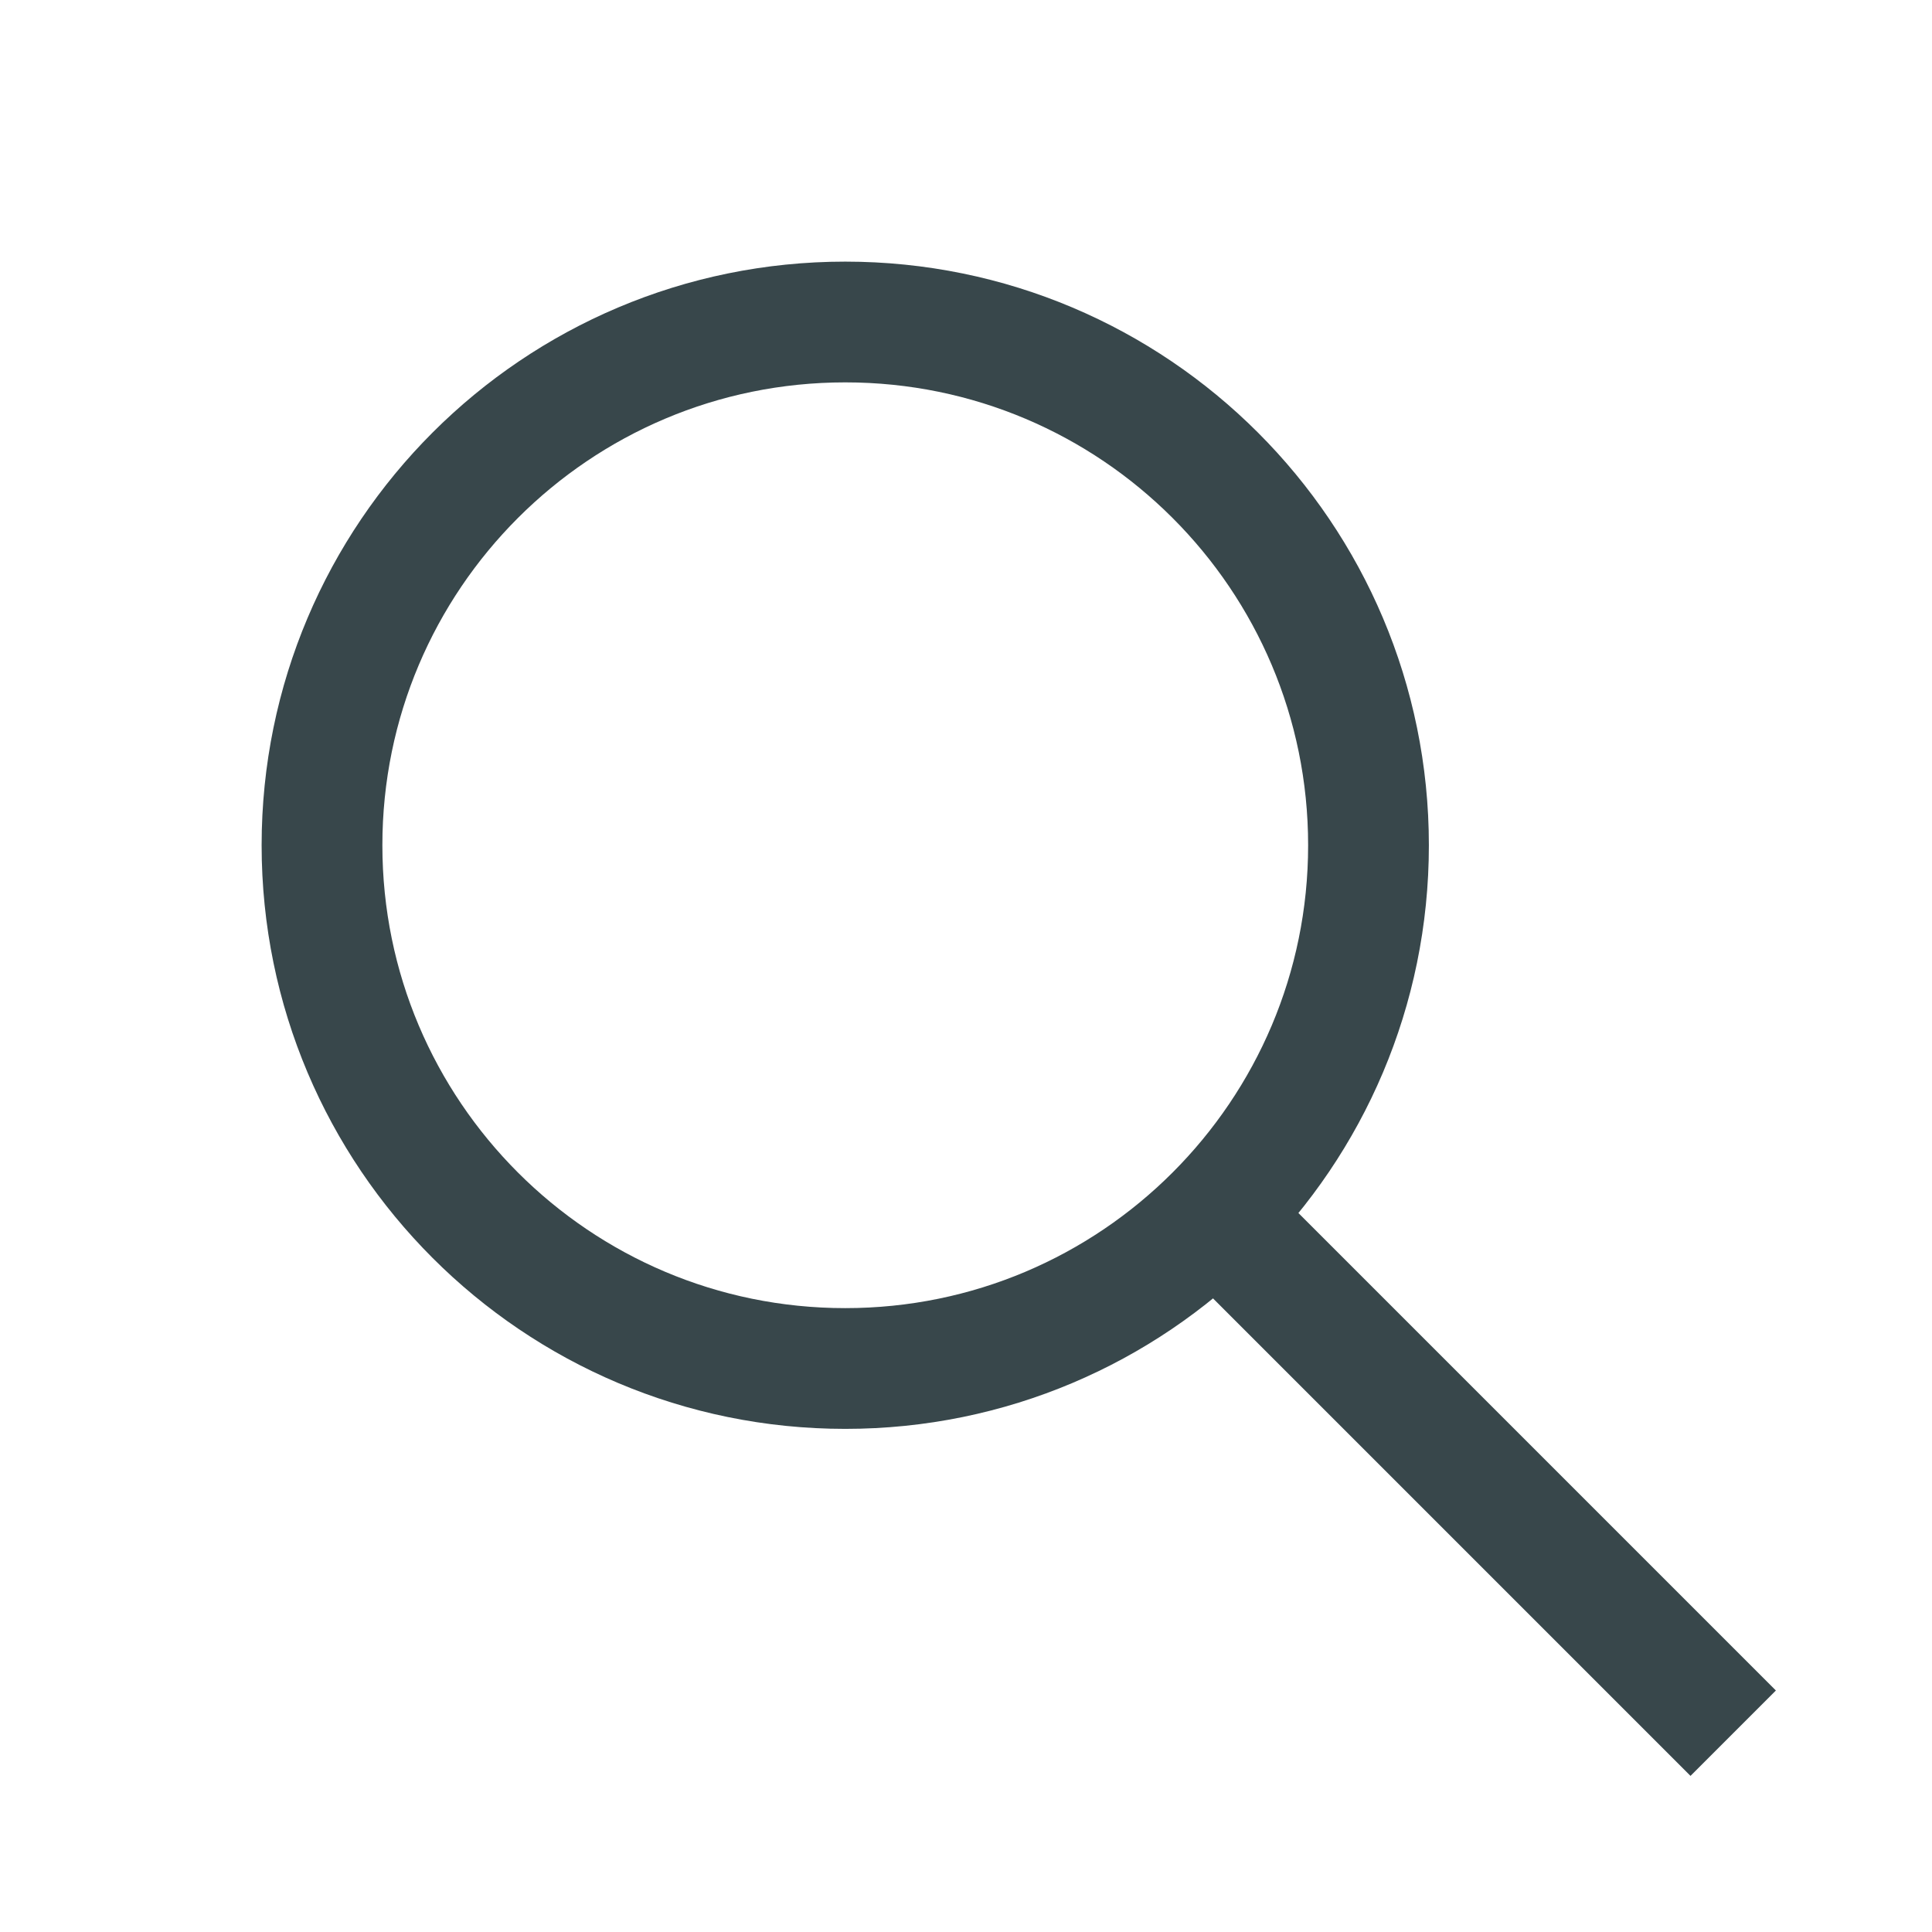
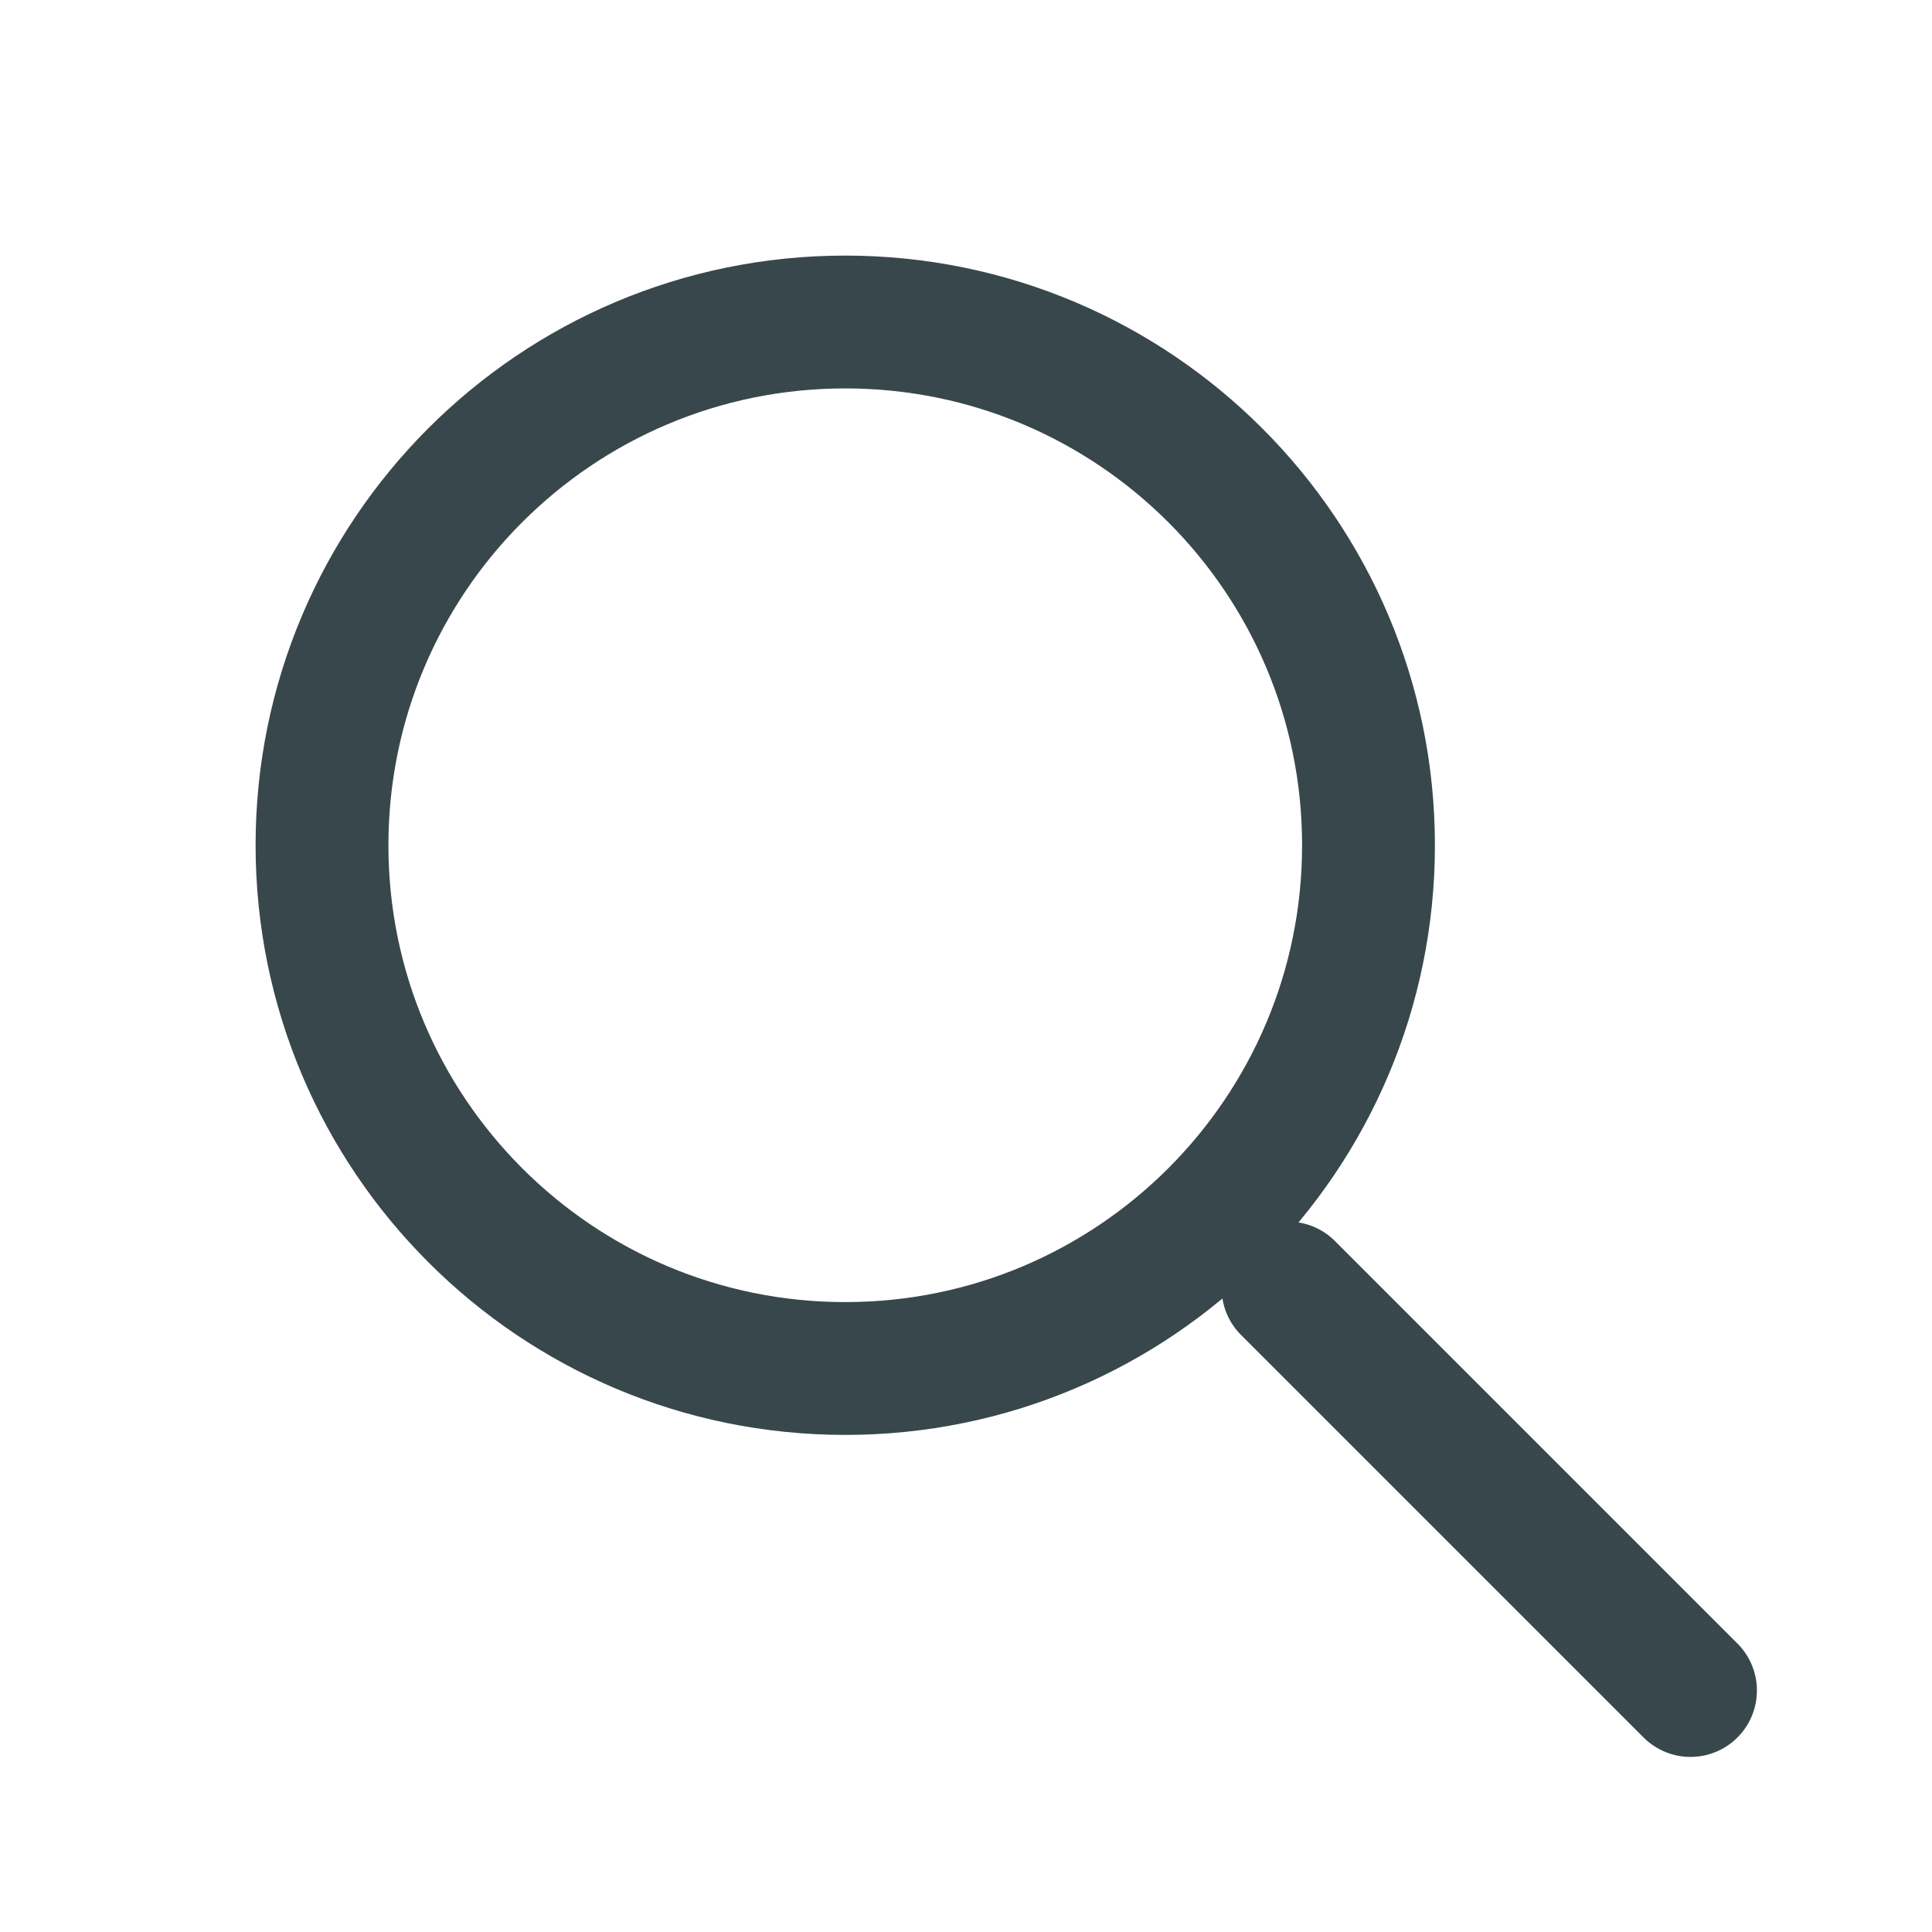
- <svg xmlns="http://www.w3.org/2000/svg" width="24" height="24" viewBox="0 0 24 24" fill="none" stroke="#38474b" stroke-width="1.5" stroke-linecap="square" stroke-linejoin="miter">
+ <svg xmlns="http://www.w3.org/2000/svg" width="24" height="24" viewBox="0 0 24 24" fill="none" stroke="#38474b" stroke-width="1.65" stroke-linecap="round" stroke-linejoin="round">
  <circle cx="10.5" cy="10.5" r="6.5" />
  <path d="m16 16 5 5" />
</svg>
